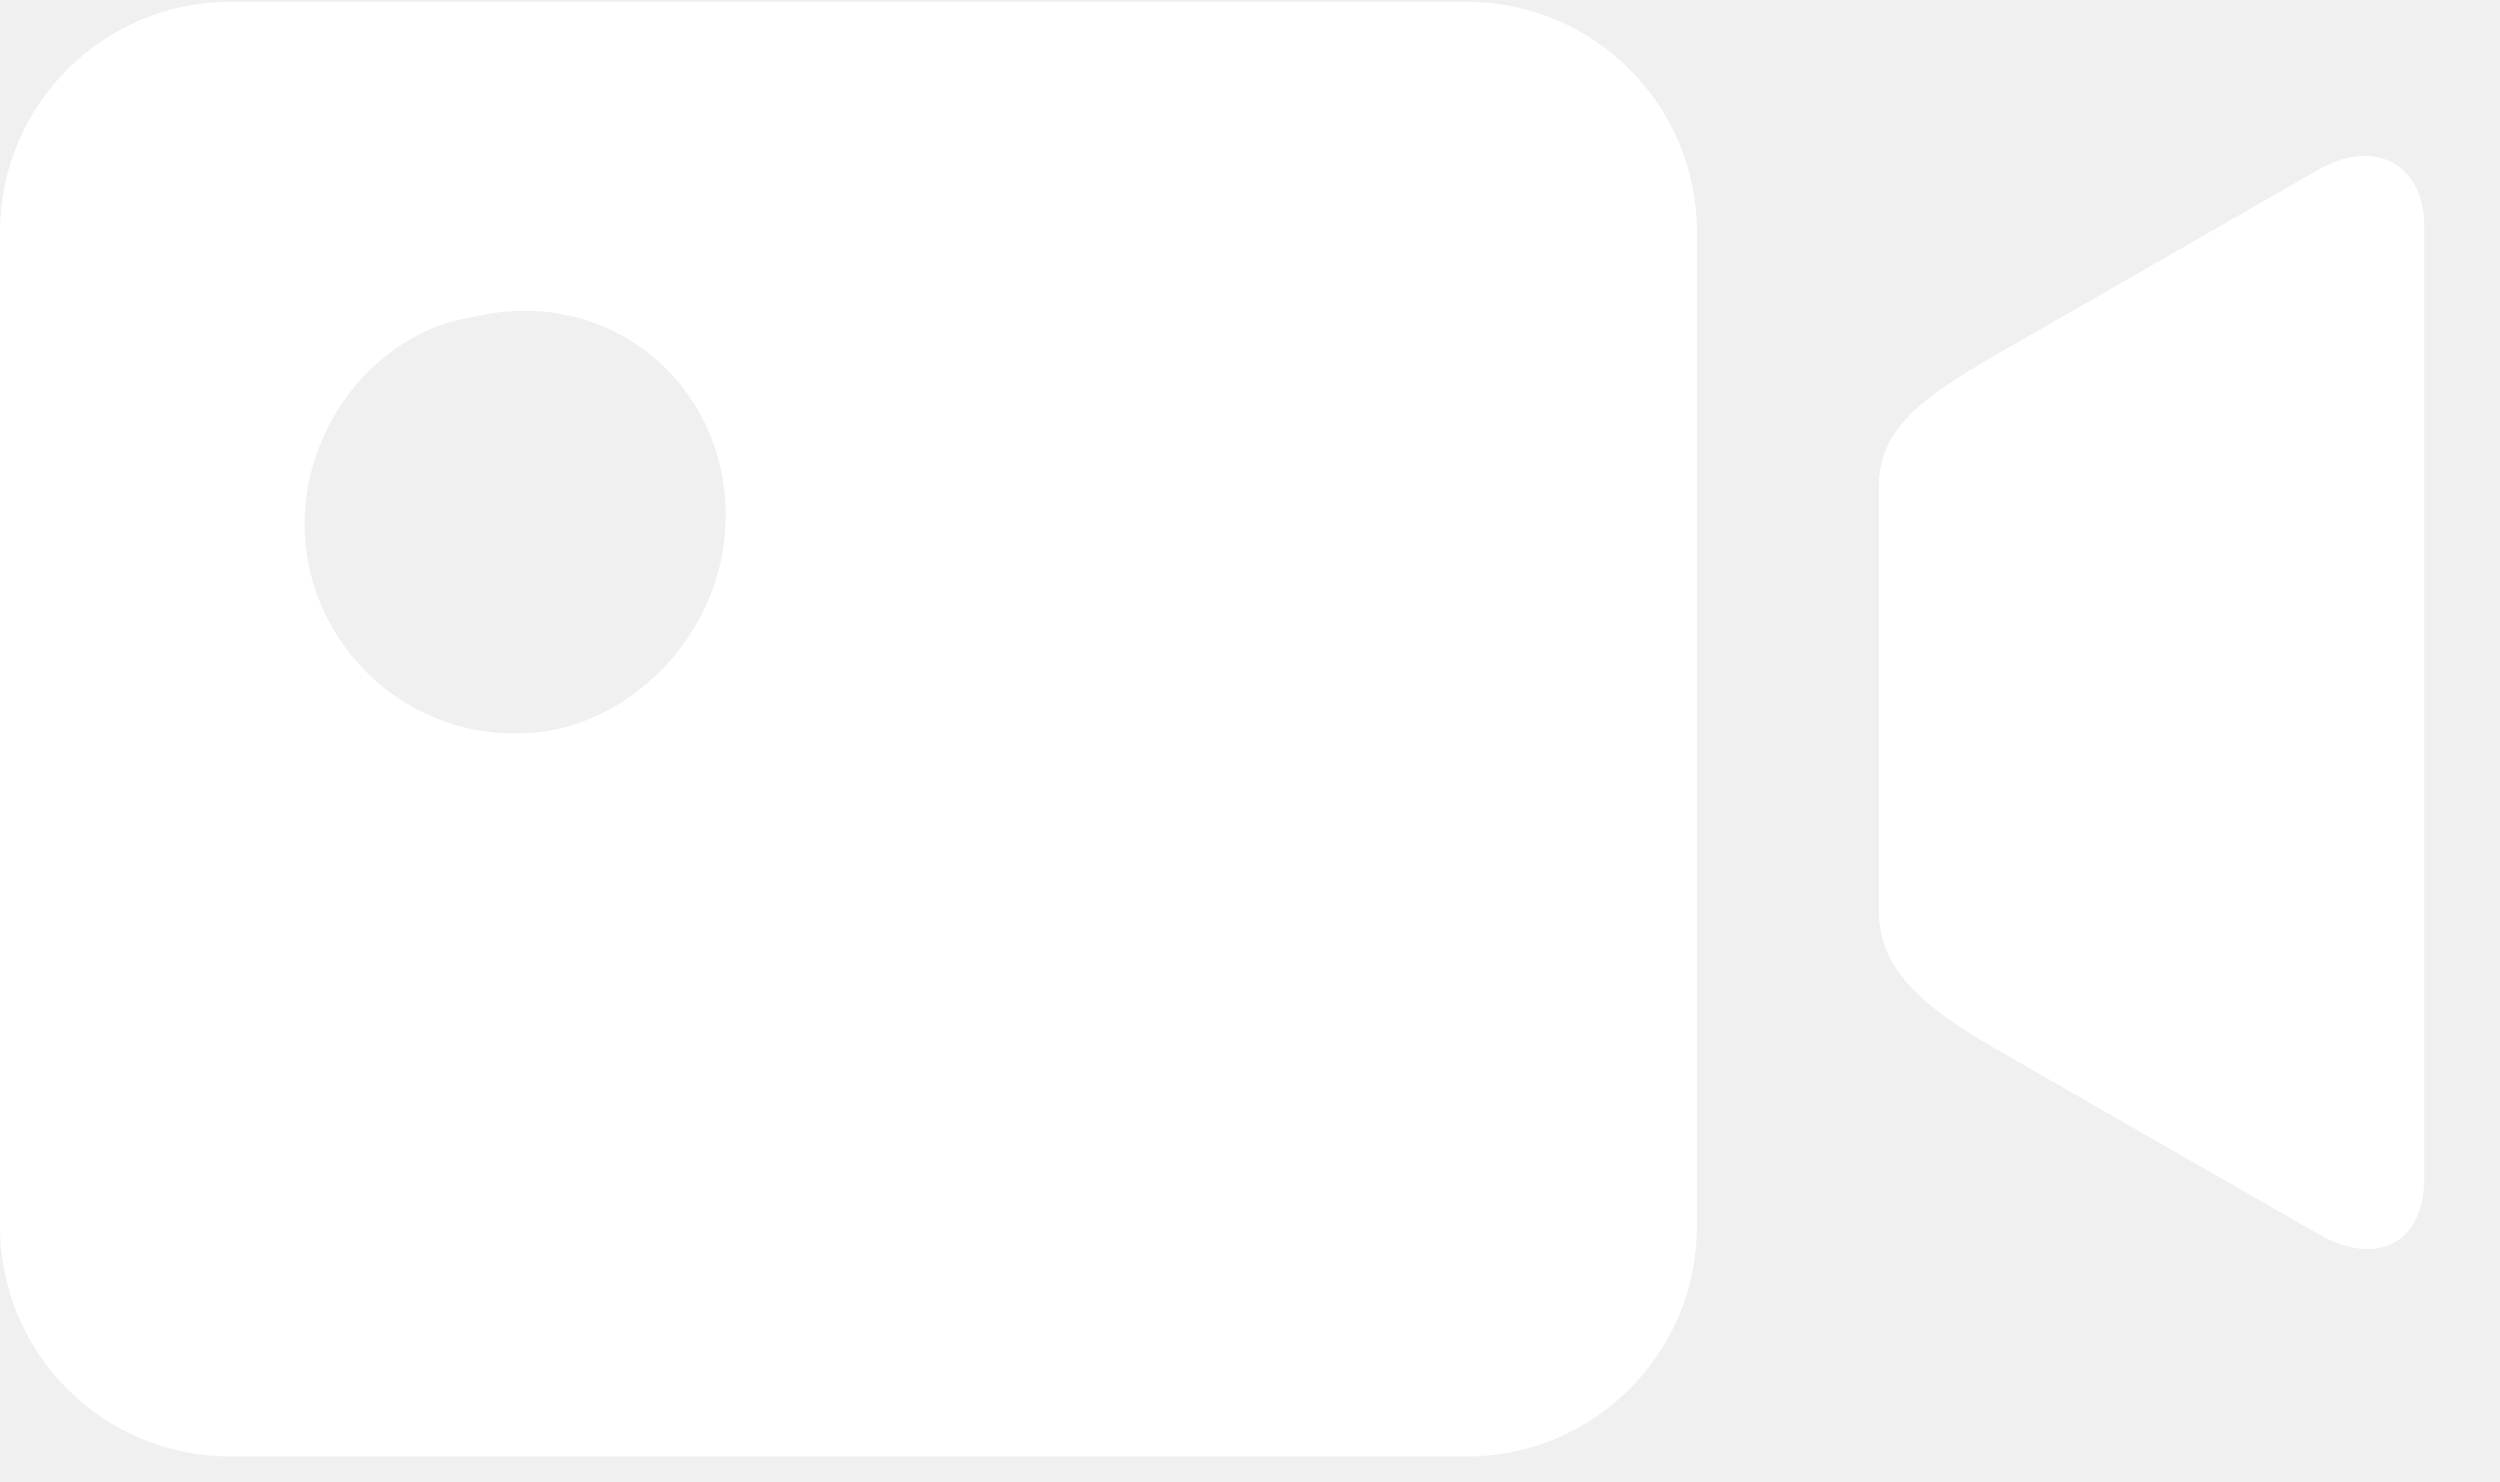
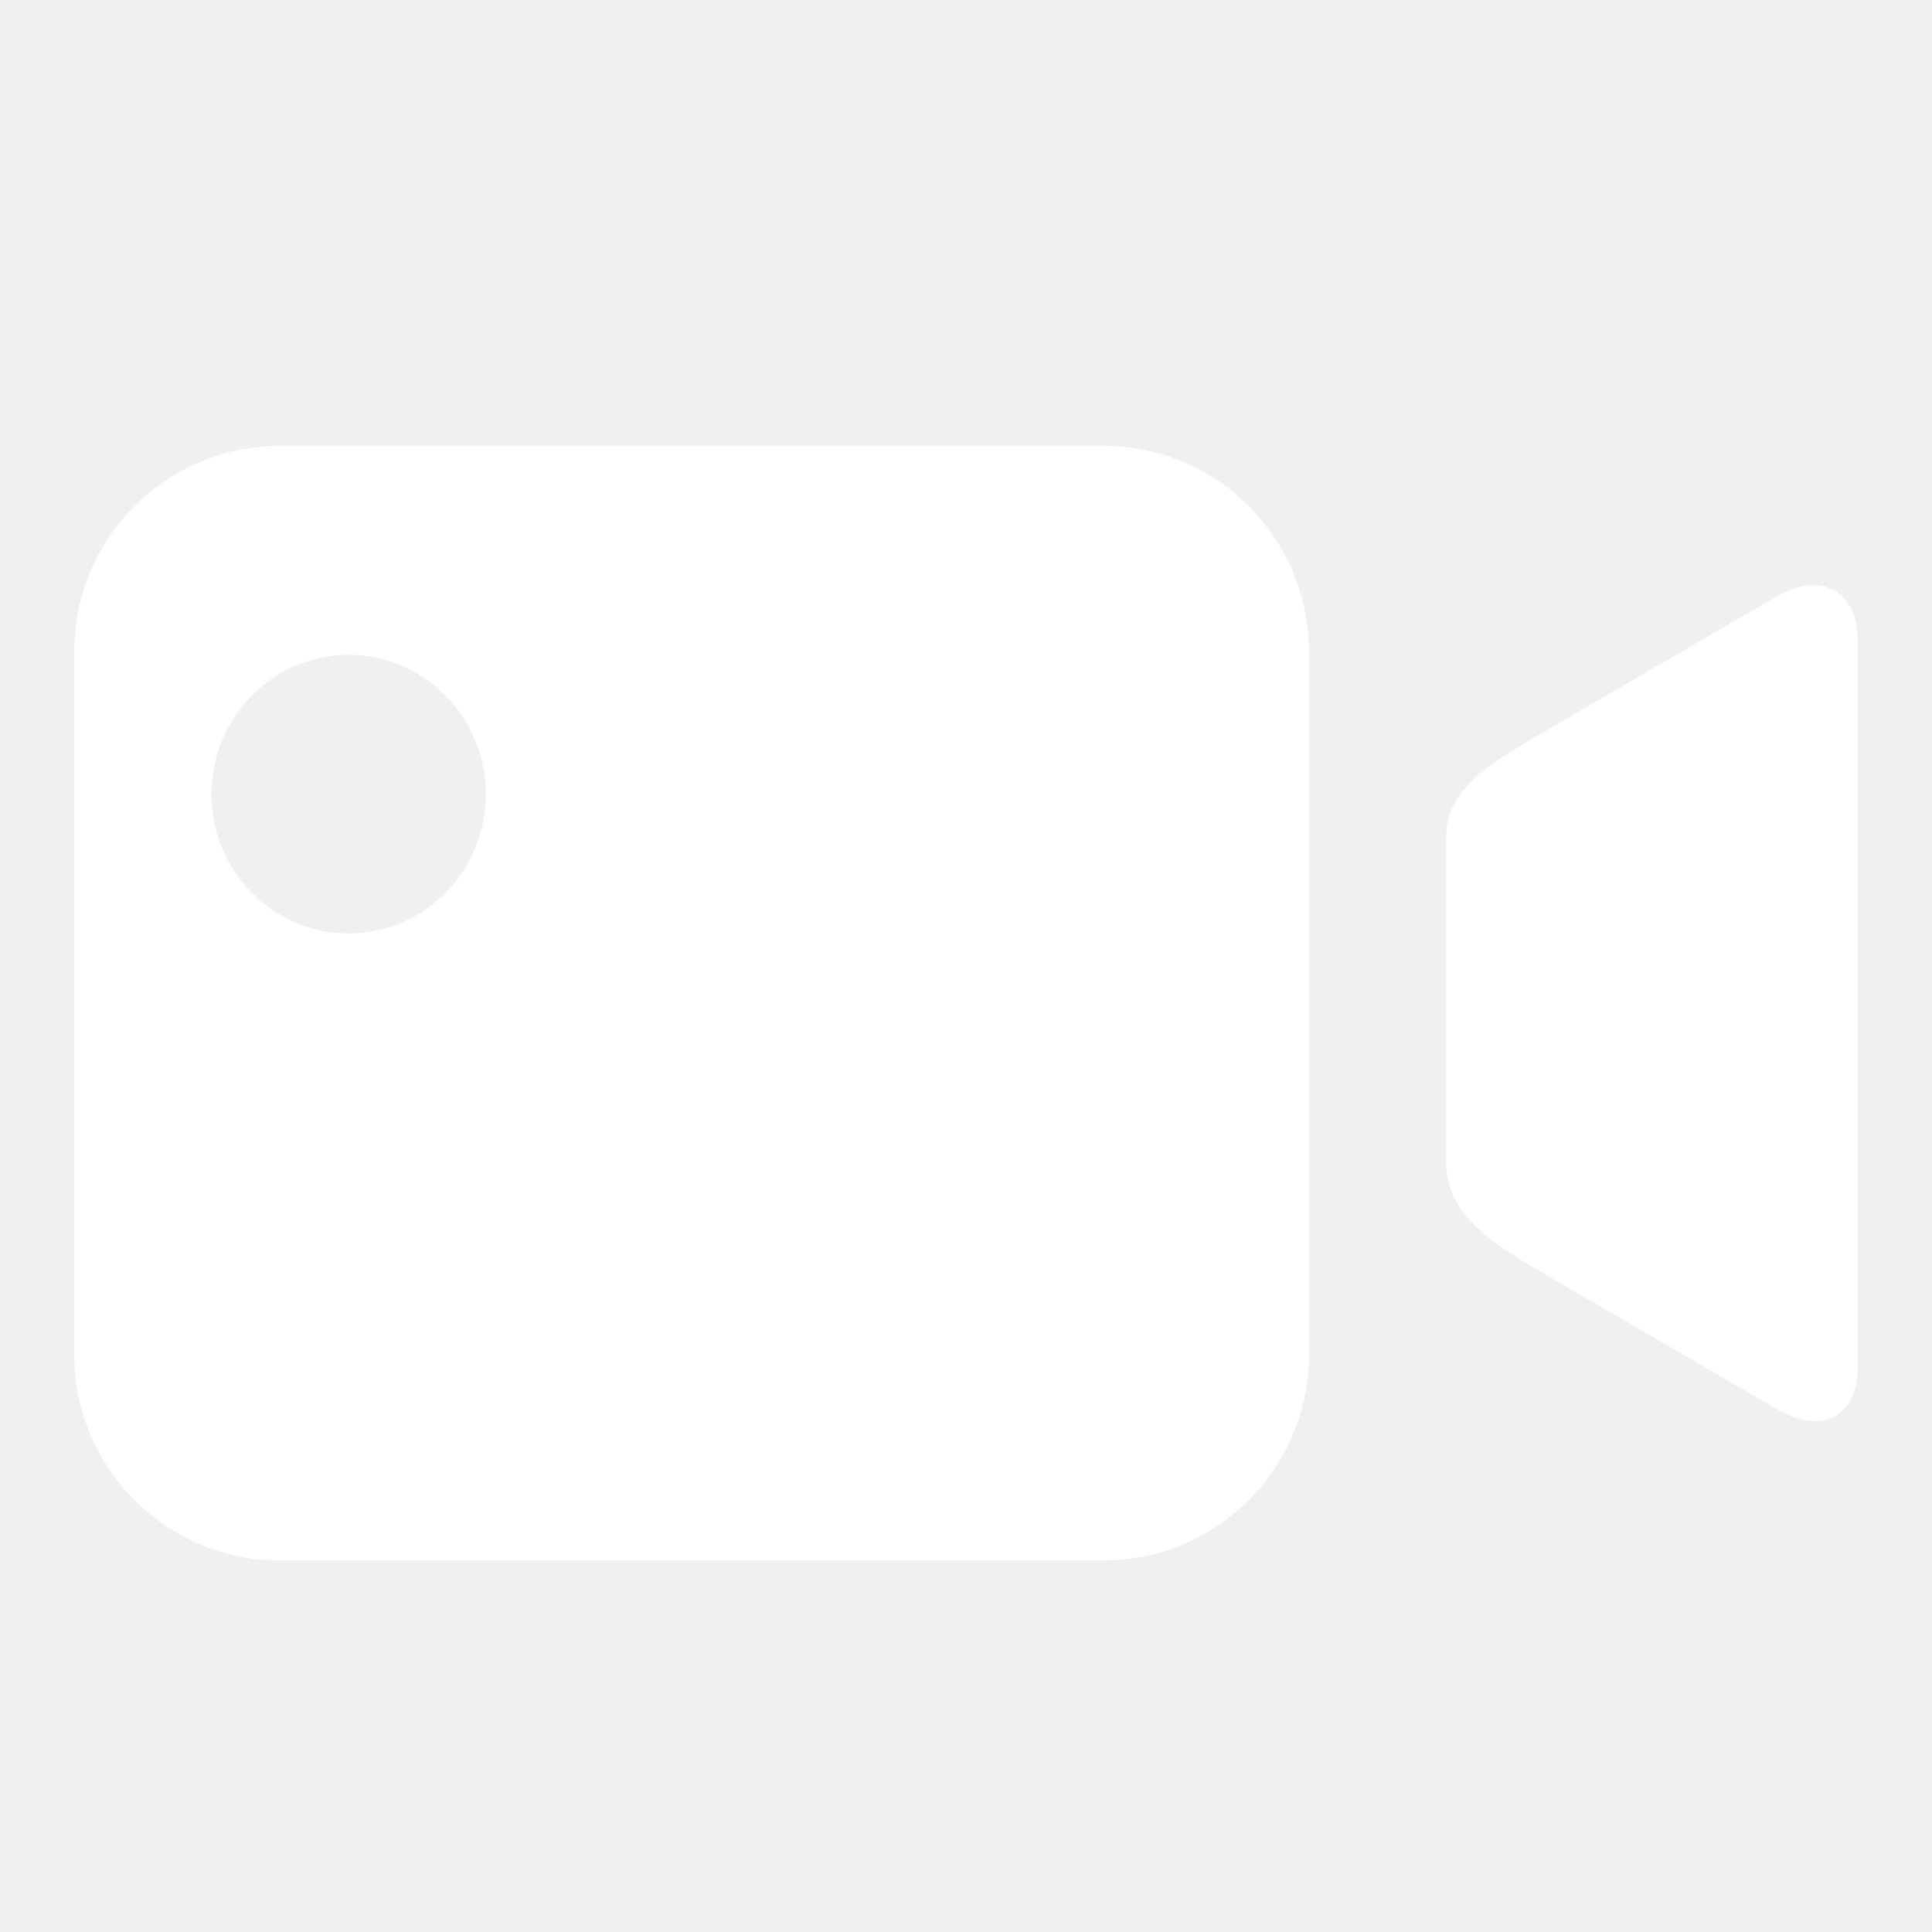
- <svg xmlns="http://www.w3.org/2000/svg" width="27px" height="16px" viewBox="0 0 27 16" version="1.1">
-   <g id="组件" stroke="none" stroke-width="1" fill="none" fill-rule="evenodd">
-     <g id="button/transcribe" transform="translate(-18, -17)" fill="#FFFFFF">
-       <g id="button/photograph">
-         <g id="button/transcribe" transform="translate(18, 17)">
-           <path d="M21.469,3.882 L25.004,1.853 C25.658,1.46 26.182,1.788 26.182,2.442 L26.182,12.719 C26.182,13.439 25.658,13.7 25.004,13.308 L21.469,11.279 C20.815,10.886 20.291,10.493 20.291,9.839 L20.291,5.257 C20.291,4.602 20.815,4.275 21.469,3.882 Z M15.84,0.02 L2.487,0.02 C1.113,0.02 0,1.133 0,2.508 L0,13.242 C0,14.617 1.113,15.73 2.487,15.73 L15.84,15.73 C17.215,15.73 18.327,14.617 18.327,13.242 L18.327,2.508 C18.327,1.133 17.215,0.02 15.84,0.02 Z M7.789,6.042 C7.593,6.959 6.873,7.679 6.022,7.875 C4.385,8.202 3.011,6.762 3.338,5.191 C3.535,4.275 4.255,3.555 5.105,3.424 C6.742,3.031 8.116,4.406 7.789,6.042 L7.789,6.042 Z" id="形状" />
-         </g>
-       </g>
+ <svg xmlns="http://www.w3.org/2000/svg" width="26px" height="26px" viewBox="0 0 26 26" version="1.1">
+   <g id="icon/record-video-white" stroke="none" stroke-width="1" fill="none" fill-rule="evenodd">
+     <g id="编组-2">
+       <rect id="矩形" fill="#D8D8D8" opacity="0" x="0" y="0" width="26" height="26" />
+       <path d="M14.846,6 C16.376,6 17.615,7.24 17.615,8.769 L17.615,18.231 C17.615,19.76 16.376,21 14.846,21 L3.769,21 C2.24,21 1,19.76 1,18.231 L1,8.769 C1,7.24 2.24,6 3.769,6 L14.846,6 Z M25,8.598 L25,18.39 C25,19.076 24.508,19.325 23.892,18.951 L20.569,17.018 C19.954,16.644 19.462,16.269 19.462,15.646 L19.462,11.28 C19.462,10.656 19.954,10.344 20.569,9.97 L23.892,8.037 C24.508,7.662 25,7.974 25,8.598 Z M4.692,8.812 C3.673,8.812 2.846,9.652 2.846,10.688 C2.846,11.723 3.673,12.562 4.692,12.562 C5.712,12.562 6.538,11.723 6.538,10.688 C6.538,9.652 5.712,8.812 4.692,8.812 Z" id="形状结合" fill="#FFFFFF" fill-rule="nonzero" />
    </g>
  </g>
</svg>
